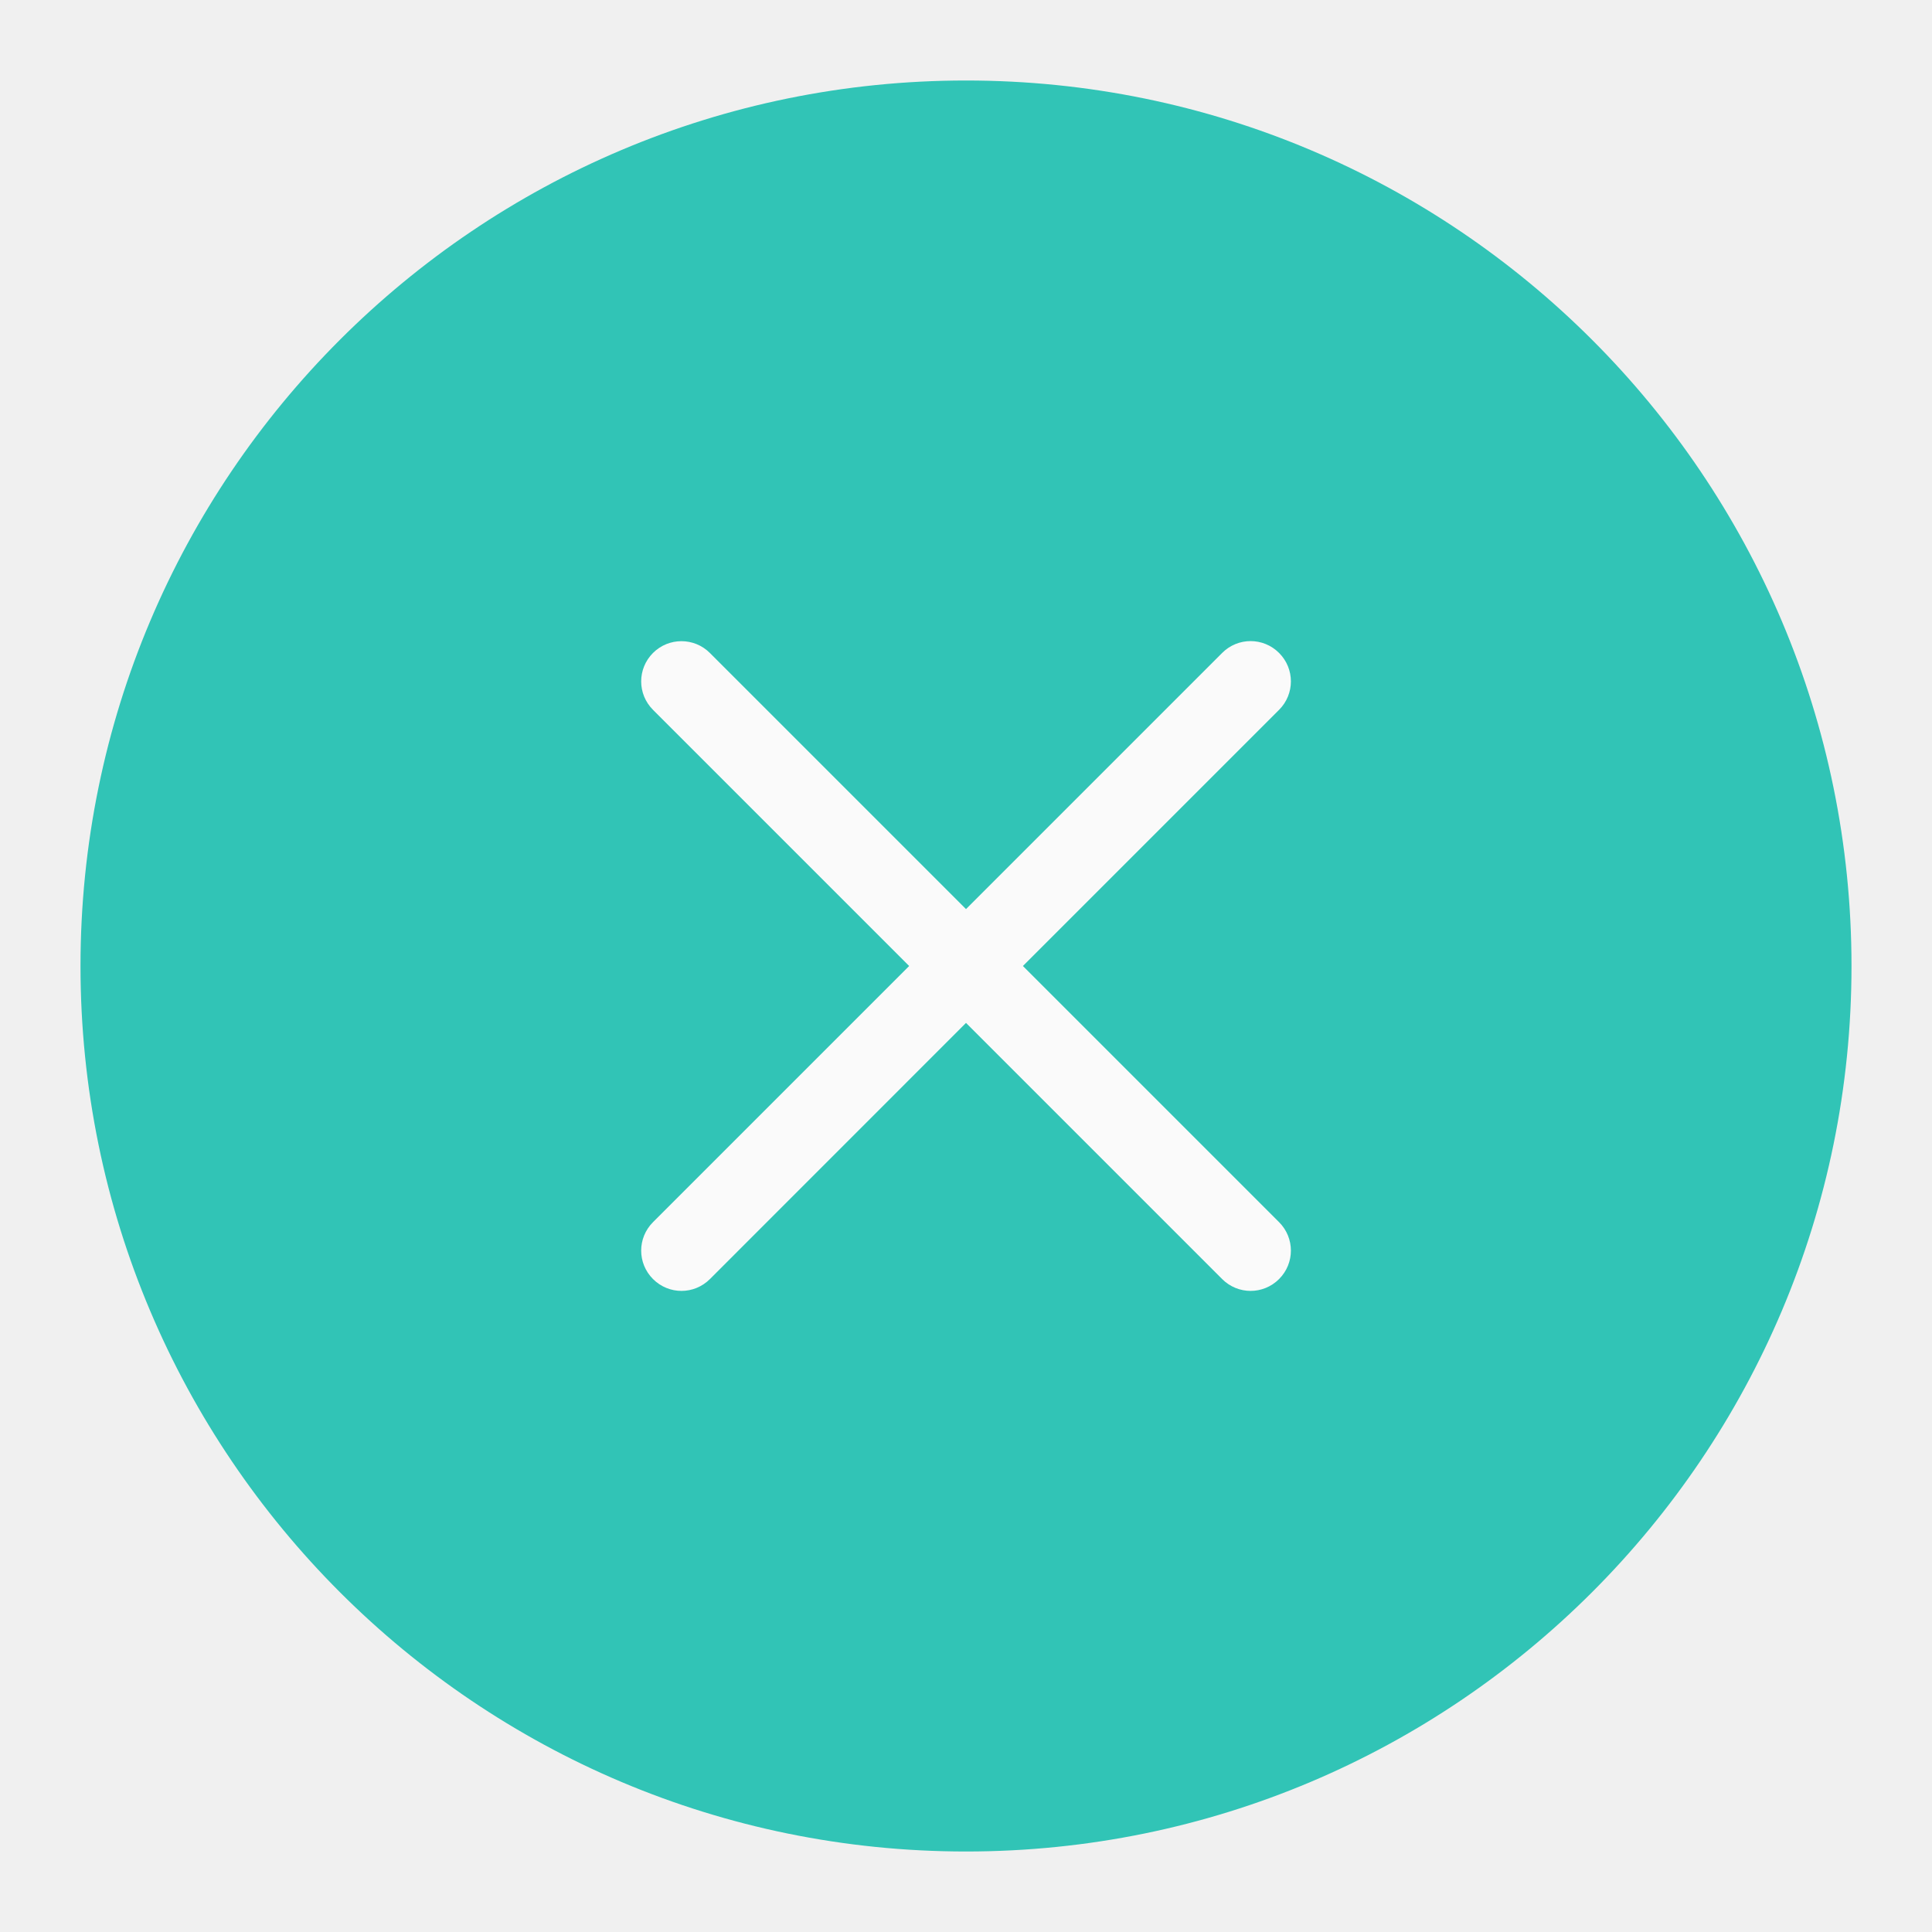
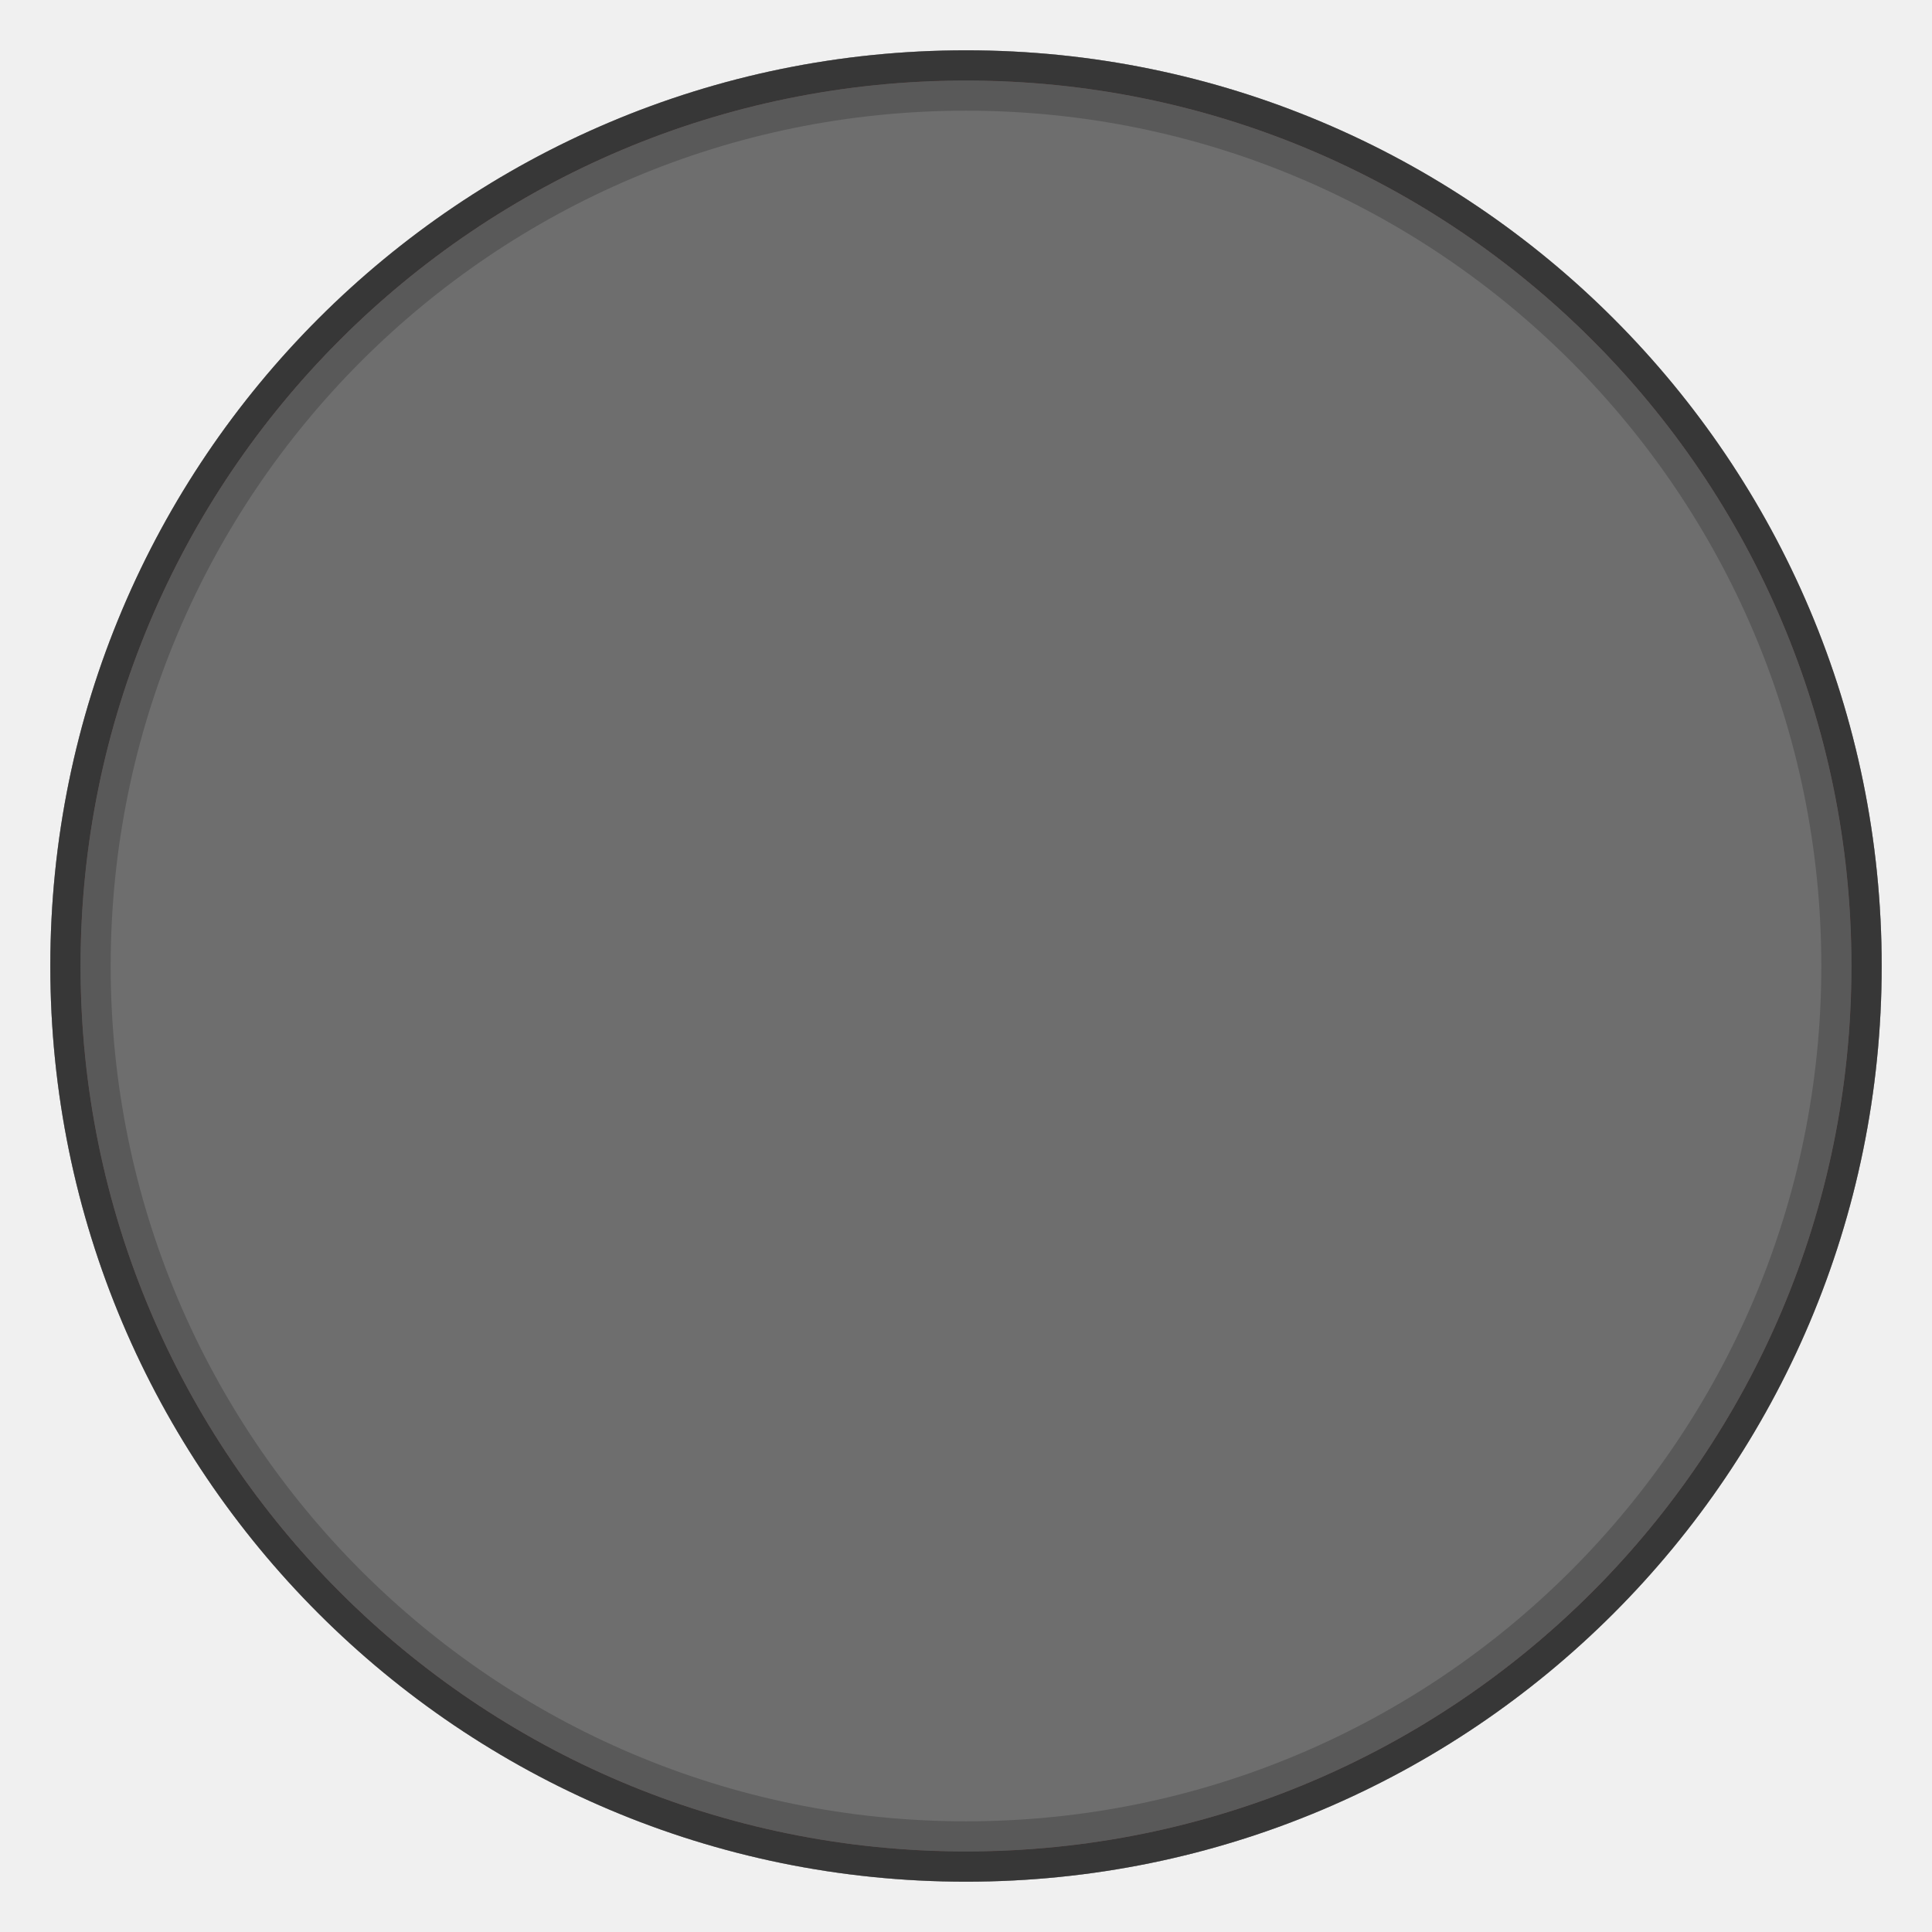
- <svg xmlns="http://www.w3.org/2000/svg" xmlns:xlink="http://www.w3.org/1999/xlink" width="24" height="24" id="svg4428" version="1.1">
-   <defs id="defs3">
-     <style id="current-color-scheme" type="text/css">.ColorScheme-Text {
-         color:#e0e0e0;
-         stop-color:#e0e0e0;
-       }
-       .ColorScheme-Background {
-         color:#2c2c2c;
-         stop-color:#2c2c2c;
-       }
-       .ColorScheme-HeaderBackground {
-         color:#242424;
-         stop-color:#242424;
-       }
-       .ColorScheme-Highlight {
-         color:#e0e0e0;
-         stop-color:#e0e0e0;
-       }</style>
-   </defs>
-   <g id="layer1" transform="translate(0,-1098.52)">
-     <use x="0" y="0" xlink:href="#inactive-center" id="deactivated-center" transform="translate(33,-0.96494)" width="100%" height="100%" />
-     <use height="100%" width="100%" transform="translate(63,-0.96494)" id="deactivated-inactive-center" xlink:href="#inactive-center" y="0" x="0" />
-     <g id="active-center" transform="translate(-61,507.1576)">
-       <g id="headerbar-bg" />
-       <circle style="opacity:0.06;fill:#ffffff;fill-opacity:1;stroke-width:11;stroke-linecap:round;stroke-linejoin:round;paint-order:stroke fill markers" id="path2409" cx="37" cy="602.362" r="11" />
-       <path d="m 33.465,598.327 c -0.128,0 -0.256,0.049 -0.353,0.146 -0.196,0.196 -0.196,0.511 0,0.707 l 3.182,3.182 -3.182,3.182 c -0.196,0.196 -0.196,0.511 0,0.707 0.196,0.196 0.511,0.196 0.707,0 l 3.182,-3.182 3.182,3.182 c 0.196,0.196 0.511,0.196 0.707,0 0.196,-0.196 0.196,-0.511 0,-0.707 l -3.182,-3.182 3.182,-3.182 c 0.196,-0.196 0.196,-0.511 0,-0.707 -0.196,-0.196 -0.511,-0.196 -0.707,0 l -3.182,3.182 -3.182,-3.182 c -0.098,-0.098 -0.226,-0.146 -0.353,-0.146 z" style="opacity:0.65;fill:#ffffff;paint-order:stroke fill markers" id="path1594" />
-     </g>
-     <g id="hover-center">
-       <circle style="fill:#31c4b6;fill-opacity:1;stroke-width:11;stroke-linecap:round;stroke-linejoin:round;paint-order:stroke fill markers" id="circle1156" cx="12" cy="1110.52" r="11" />
-       <path d="m 8.465,1106.485 c -0.128,0 -0.256,0.049 -0.353,0.146 -0.196,0.196 -0.196,0.511 0,0.707 l 3.182,3.182 -3.182,3.182 c -0.196,0.196 -0.196,0.511 0,0.707 0.196,0.196 0.511,0.196 0.707,0 L 12,1111.227 l 3.182,3.182 c 0.196,0.196 0.511,0.196 0.707,0 0.196,-0.196 0.196,-0.511 0,-0.707 l -3.182,-3.182 3.182,-3.182 c 0.196,-0.196 0.196,-0.511 0,-0.707 -0.196,-0.196 -0.511,-0.196 -0.707,0 L 12,1109.813 8.818,1106.631 c -0.098,-0.098 -0.226,-0.146 -0.353,-0.146 z" id="path2869-3" style="fill:#fafafa;paint-order:stroke fill markers" />
-     </g>
-     <use x="0" y="0" xlink:href="#headerbar-bg" id="use1845" transform="translate(17,508.1576)" width="100%" height="100%" />
-     <g id="pressed-center">
-       <circle style="fill:#31c4b6;fill-opacity:1;stroke-width:11;stroke-linecap:round;stroke-linejoin:round;paint-order:stroke fill markers" id="circle1160" cx="54" cy="1110.52" r="11" />
-       <circle style="opacity:0.15;fill:#000000;fill-opacity:1;stroke-width:11;stroke-linecap:round;stroke-linejoin:round;paint-order:stroke fill markers" id="circle1164" cx="54" cy="1110.52" r="11" />
-       <path d="m 50.465,1106.485 c -0.128,0 -0.256,0.049 -0.353,0.146 -0.196,0.196 -0.196,0.511 0,0.707 l 3.182,3.182 -3.182,3.182 c -0.196,0.196 -0.196,0.511 0,0.707 0.196,0.196 0.511,0.196 0.707,0 l 3.182,-3.182 3.182,3.182 c 0.196,0.196 0.511,0.196 0.707,0 0.196,-0.196 0.196,-0.511 0,-0.707 l -3.182,-3.182 3.182,-3.182 c 0.196,-0.196 0.196,-0.511 0,-0.707 -0.196,-0.196 -0.511,-0.196 -0.707,0 l -3.182,3.182 -3.182,-3.182 c -0.098,-0.098 -0.226,-0.146 -0.353,-0.146 z" style="fill:#fafafa;paint-order:stroke fill markers" id="path1162" />
-     </g>
-     <g id="inactive-center" transform="translate(56,508.1576)" style="opacity:0.5">
-       <g id="g6456" />
-       <circle style="opacity:0.06;fill:#ffffff;fill-opacity:1;stroke-width:11;stroke-linecap:round;stroke-linejoin:round;paint-order:stroke fill markers" id="circle6458" cx="37" cy="602.362" r="11" />
-       <path d="m 33.465,598.327 c -0.128,0 -0.256,0.049 -0.353,0.146 -0.196,0.196 -0.196,0.511 0,0.707 l 3.182,3.182 -3.182,3.182 c -0.196,0.196 -0.196,0.511 0,0.707 0.196,0.196 0.511,0.196 0.707,0 l 3.182,-3.182 3.182,3.182 c 0.196,0.196 0.511,0.196 0.707,0 0.196,-0.196 0.196,-0.511 0,-0.707 l -3.182,-3.182 3.182,-3.182 c 0.196,-0.196 0.196,-0.511 0,-0.707 -0.196,-0.196 -0.511,-0.196 -0.707,0 l -3.182,3.182 -3.182,-3.182 c -0.098,-0.098 -0.226,-0.146 -0.353,-0.146 z" style="opacity:0.65;fill:#ffffff;paint-order:stroke fill markers" id="path6460" />
-     </g>
-     <g id="hover-inactive-center" transform="translate(-61,542.1576)">
-       <g id="g6466" />
-       <circle style="opacity:0.15;fill:#ffffff;fill-opacity:1;stroke-width:11;stroke-linecap:round;stroke-linejoin:round;paint-order:stroke fill markers" id="circle6468" cx="37" cy="602.362" r="11" />
-       <path d="m 33.465,598.327 c -0.128,0 -0.256,0.049 -0.353,0.146 -0.196,0.196 -0.196,0.511 0,0.707 l 3.182,3.182 -3.182,3.182 c -0.196,0.196 -0.196,0.511 0,0.707 0.196,0.196 0.511,0.196 0.707,0 l 3.182,-3.182 3.182,3.182 c 0.196,0.196 0.511,0.196 0.707,0 0.196,-0.196 0.196,-0.511 0,-0.707 l -3.182,-3.182 3.182,-3.182 c 0.196,-0.196 0.196,-0.511 0,-0.707 -0.196,-0.196 -0.511,-0.196 -0.707,0 l -3.182,3.182 -3.182,-3.182 c -0.098,-0.098 -0.226,-0.146 -0.353,-0.146 z" style="opacity:1;fill:#ffffff;paint-order:stroke fill markers" id="path6470" />
-     </g>
+ <svg xmlns="http://www.w3.org/2000/svg" width="24" height="24" version="1.1">
+   <g id="active-center">
+     <circle cx="12" cy="12" r="11" fill="#FF5F57" stroke="#00000030" stroke-width="0.75" />
+   </g>
+   <g id="hover-center">
+     <circle cx="12" cy="12" r="11" fill="#FF5F57" stroke="#00000030" stroke-width="0.75" />
+     <path d="M 8.7,8.7 15.3,15.3 M 15.3,8.7 8.7,15.3" fill="none" stroke="#FFFFFF" stroke-width="1.7" stroke-linecap="round" />
+   </g>
+   <g id="pressed-center">
+     <circle cx="12" cy="12" r="11" fill="#E0443E" stroke="#00000030" stroke-width="0.75" />
+     <path d="M 8.7,8.7 15.3,15.3 M 15.3,8.7 8.7,15.3" fill="none" stroke="#FFFFFF" stroke-width="1.7" stroke-linecap="round" />
+   </g>
+   <g id="inactive-center">
+     <circle cx="12" cy="12" r="11" fill="#6E6E6E" stroke="#00000030" stroke-width="0.75" />
+   </g>
+   <g id="hover-inactive-center">
+     <circle cx="12" cy="12" r="11" fill="#6E6E6E" stroke="#00000030" stroke-width="0.75" />
+     <path d="M 8.7,8.7 15.3,15.3 M 15.3,8.7 8.7,15.3" fill="none" stroke="#AAAAAA" stroke-width="1.7" stroke-linecap="round" />
+   </g>
+   <g id="deactivated-center">
+     <circle cx="12" cy="12" r="11" fill="#6E6E6E" stroke="#00000030" stroke-width="0.75" />
+   </g>
+   <g id="deactivated-inactive-center">
+     <circle cx="12" cy="12" r="11" fill="#6E6E6E" stroke="#00000030" stroke-width="0.75" />
  </g>
</svg>
